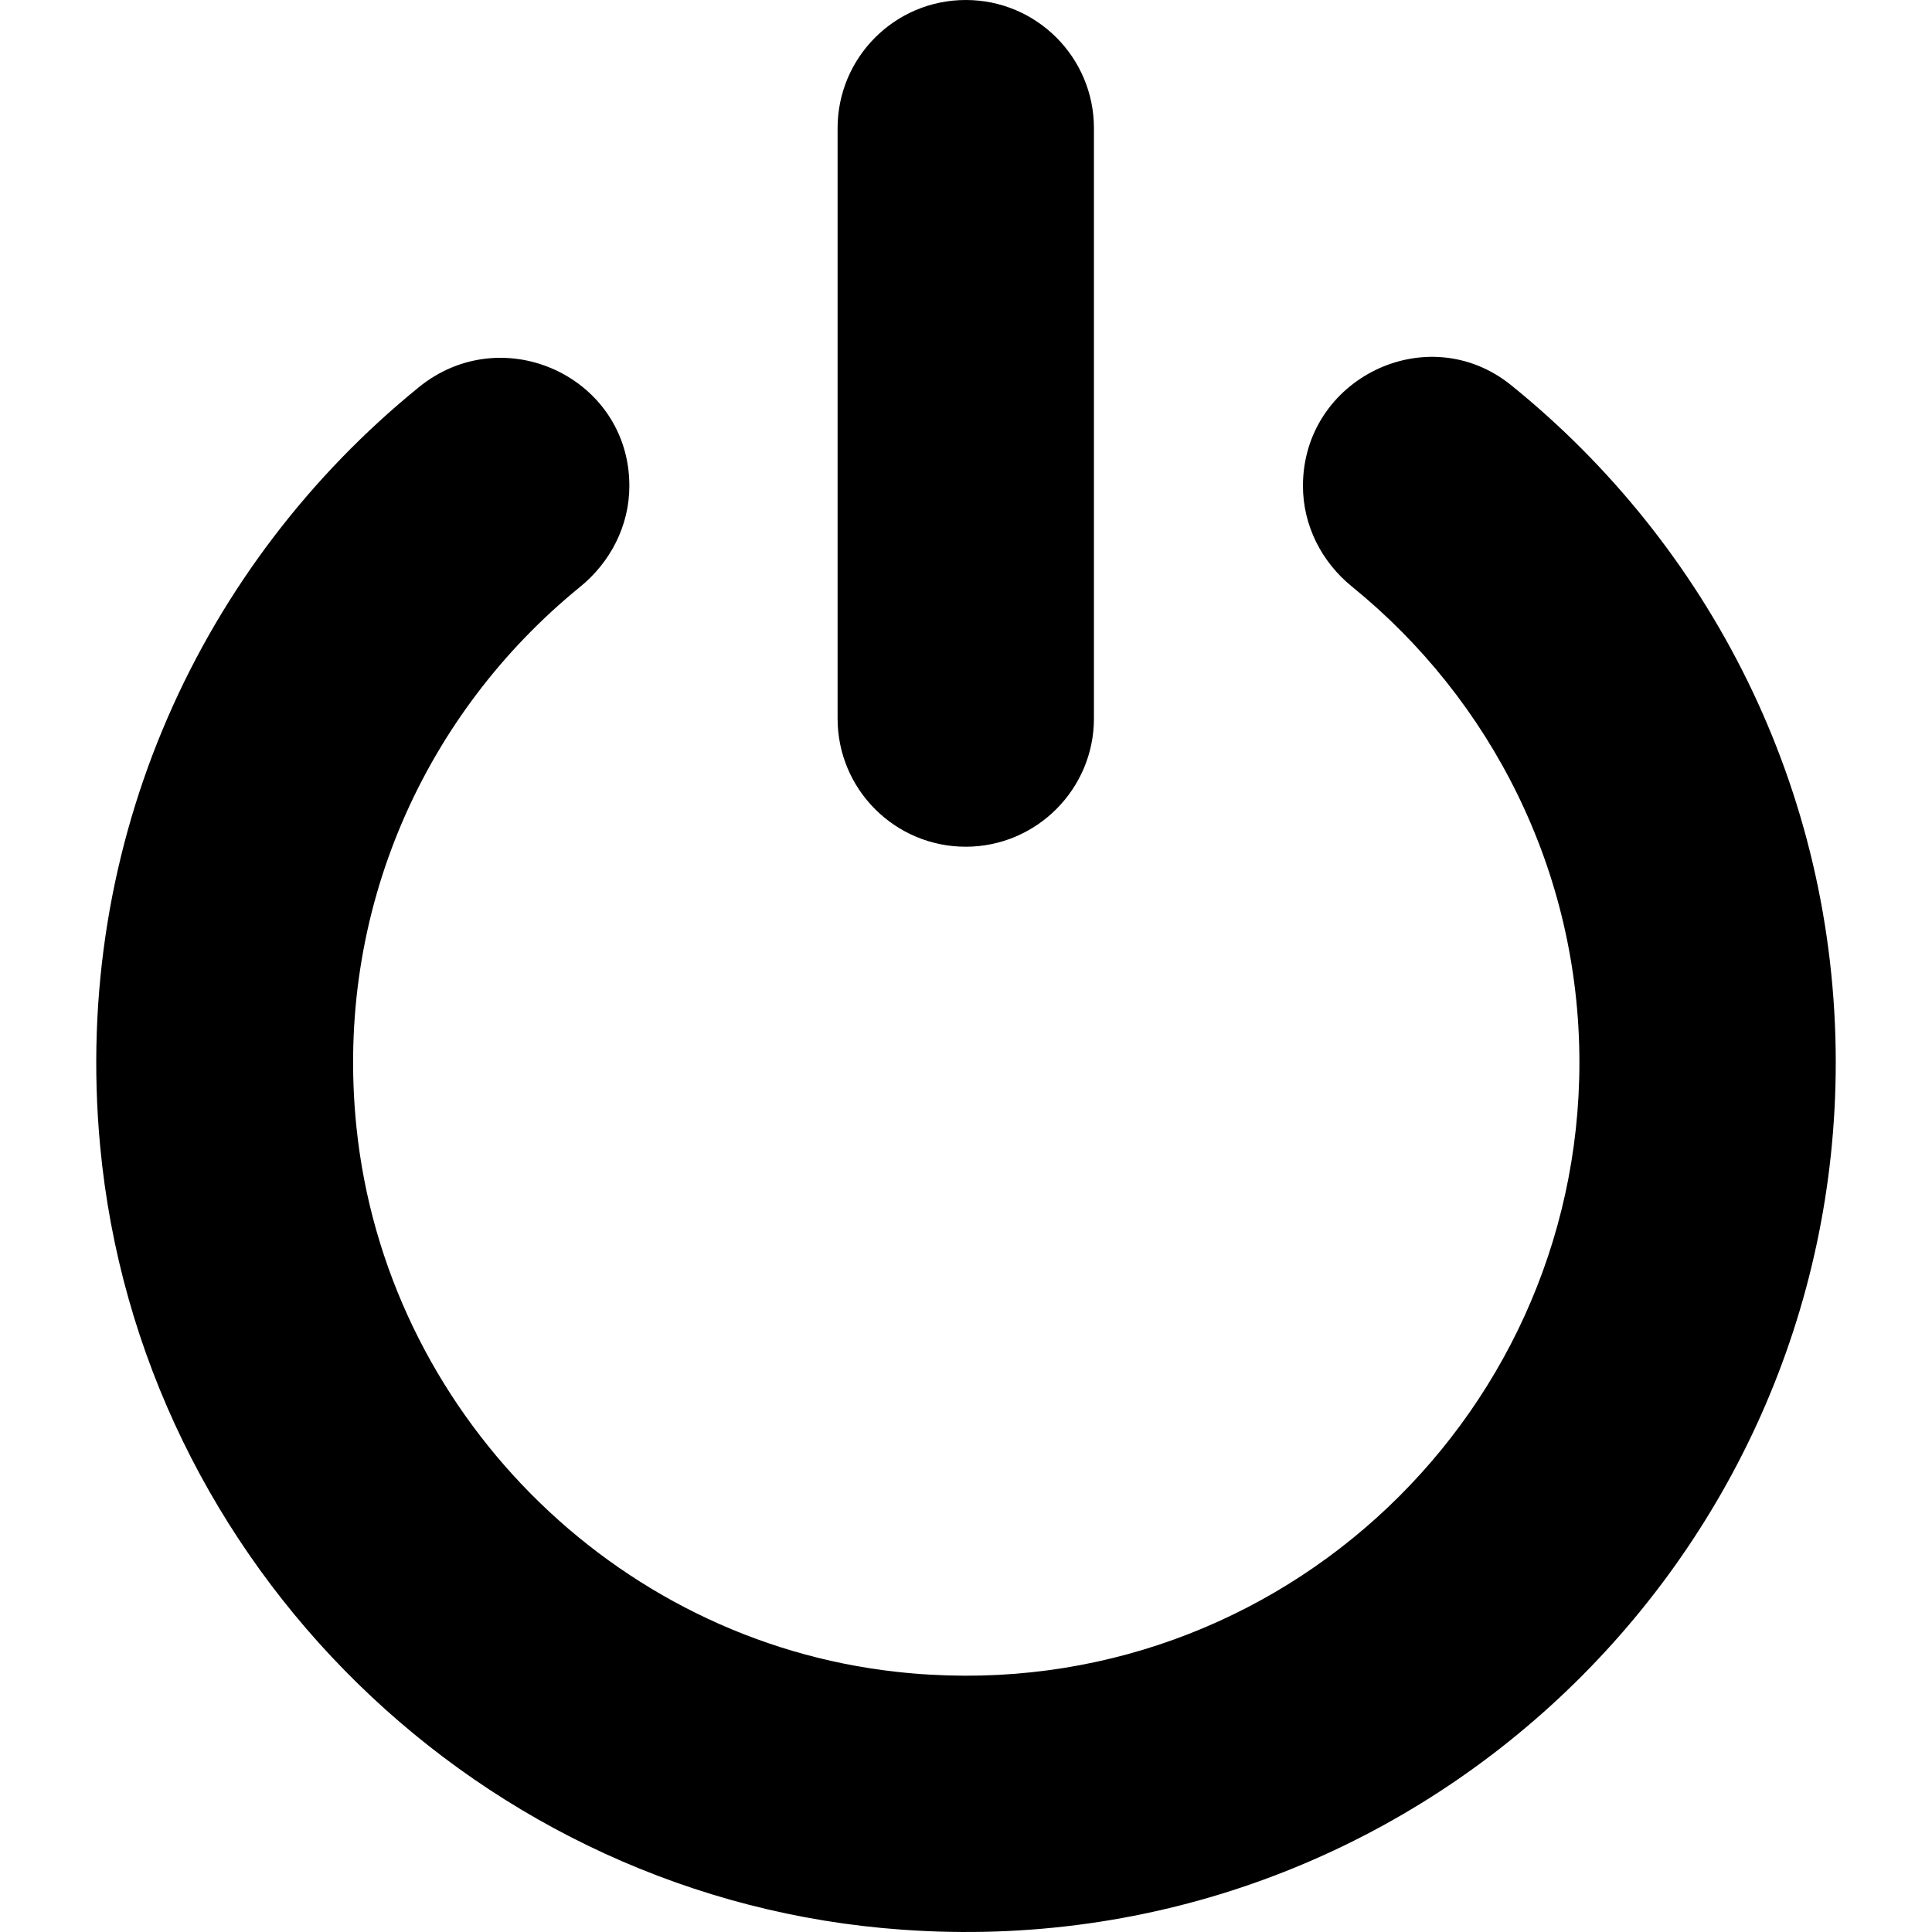
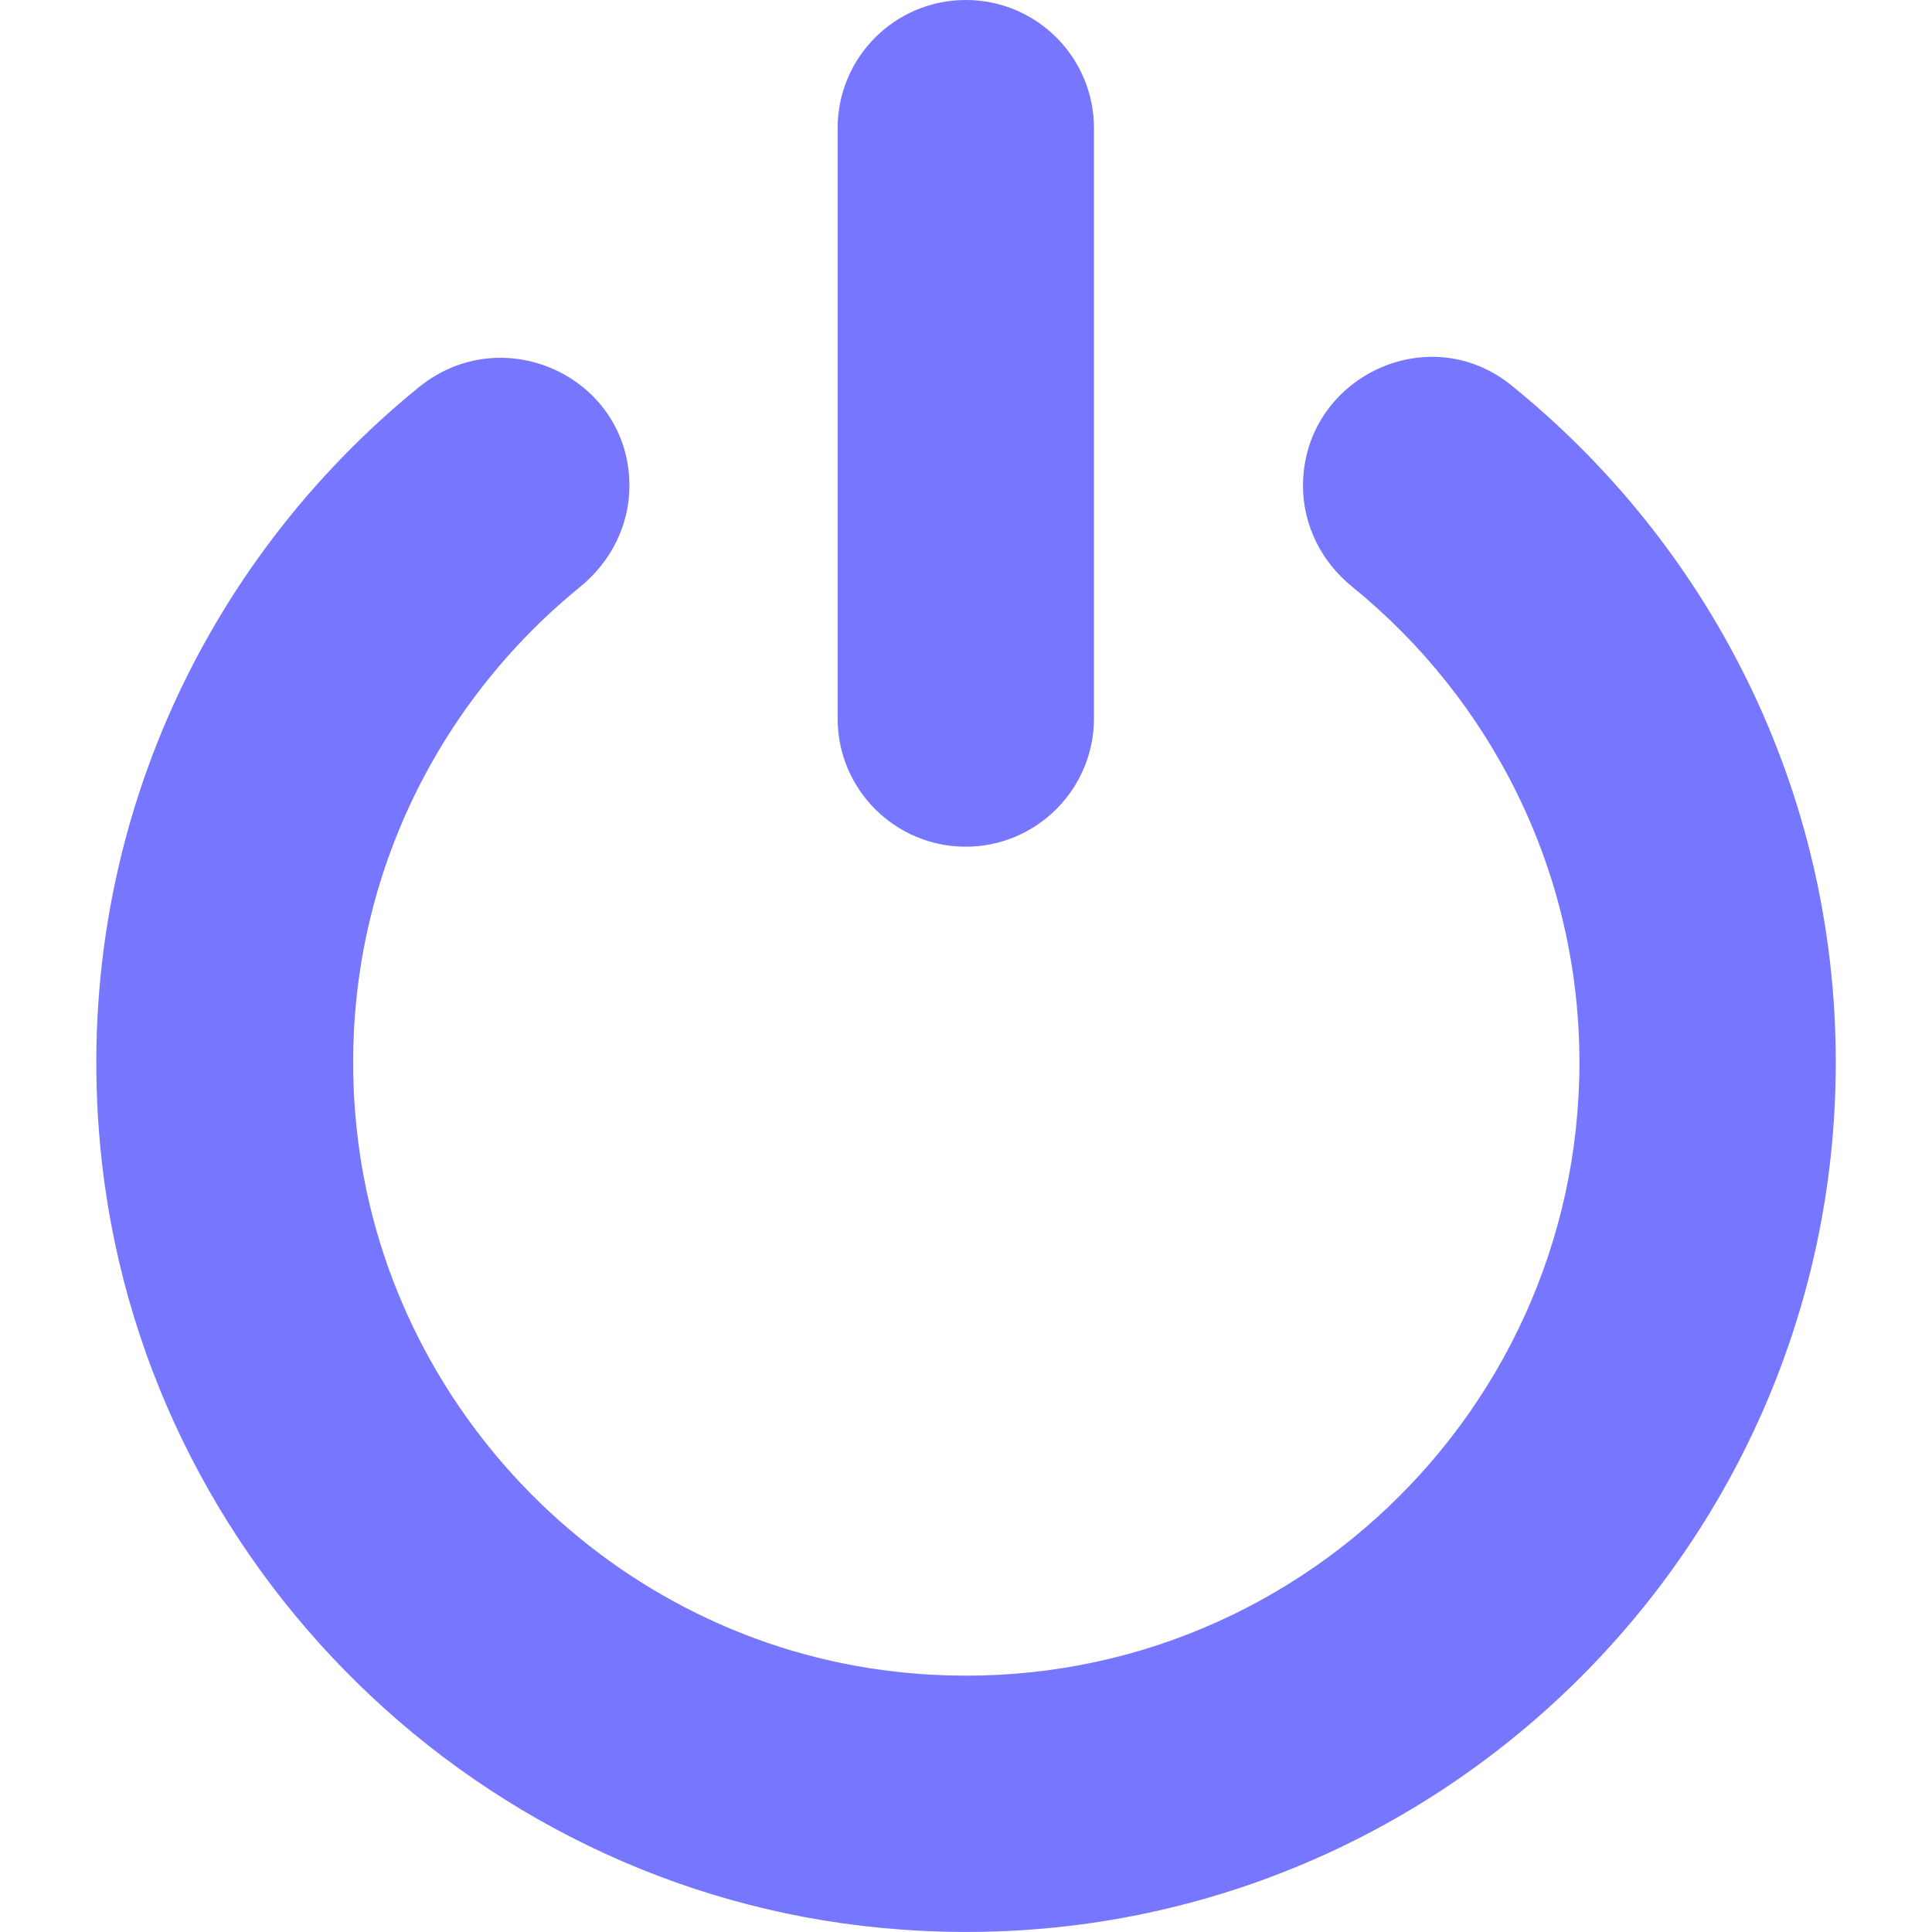
- <svg xmlns="http://www.w3.org/2000/svg" version="1.1" id="Capa_1" x="0px" y="0px" viewBox="0 0 489.888 489.888" style="enable-background:new 0 0 489.888 489.888;" xml:space="preserve">
+ <svg xmlns="http://www.w3.org/2000/svg" version="1.1" id="Capa_1" x="0px" y="0px" viewBox="0 0 489.9 489.9" style="enable-background:new 0 0 489.9 489.9;" xml:space="preserve">
+   <style type="text/css">
+ 	.st0{fill:#7676FF;}
+ </style>
  <g>
    <g>
-       <path d="M25.383,290.5c-7.2-77.5,25.9-147.7,80.8-192.3c21.4-17.4,53.4-2.5,53.4,25l0,0c0,10.1-4.8,19.4-12.6,25.7    c-38.9,31.7-62.3,81.7-56.6,136.9c7.4,71.9,65,130.1,136.8,138.1c93.7,10.5,173.3-62.9,173.3-154.5c0-48.6-22.5-92.1-57.6-120.6    c-7.8-6.3-12.5-15.6-12.5-25.6l0,0c0-27.2,31.5-42.6,52.7-25.6c50.2,40.5,82.4,102.4,82.4,171.8c0,126.9-107.8,229.2-236.7,219.9    C122.183,481.8,35.283,396.9,25.383,290.5z M244.883,0c-18,0-32.5,14.6-32.5,32.5v149.7c0,18,14.6,32.5,32.5,32.5    s32.5-14.6,32.5-32.5V32.5C277.383,14.6,262.883,0,244.883,0z" />
+       <path class="st0" d="M25.4,290.5C18.2,213,51.3,142.8,106.2,98.2c21.4-17.4,53.4-2.5,53.4,25l0,0c0,10.1-4.8,19.4-12.6,25.7    c-38.9,31.7-62.3,81.7-56.6,136.9c7.4,71.9,65,130.1,136.8,138.1c93.7,10.5,173.3-62.9,173.3-154.5c0-48.6-22.5-92.1-57.6-120.6    c-7.8-6.3-12.5-15.6-12.5-25.6l0,0c0-27.2,31.5-42.6,52.7-25.6c50.2,40.5,82.4,102.4,82.4,171.8c0,126.9-107.8,229.2-236.7,219.9    C122.2,481.8,35.3,396.9,25.4,290.5z M244.9,0c-18,0-32.5,14.6-32.5,32.5v149.7c0,18,14.6,32.5,32.5,32.5s32.5-14.6,32.5-32.5    V32.5C277.4,14.6,262.9,0,244.9,0z" />
    </g>
  </g>
-   <g>
- </g>
-   <g>
- </g>
-   <g>
- </g>
-   <g>
- </g>
-   <g>
- </g>
-   <g>
- </g>
-   <g>
- </g>
-   <g>
- </g>
-   <g>
- </g>
-   <g>
- </g>
-   <g>
- </g>
-   <g>
- </g>
-   <g>
- </g>
-   <g>
- </g>
-   <g>
- </g>
</svg>
